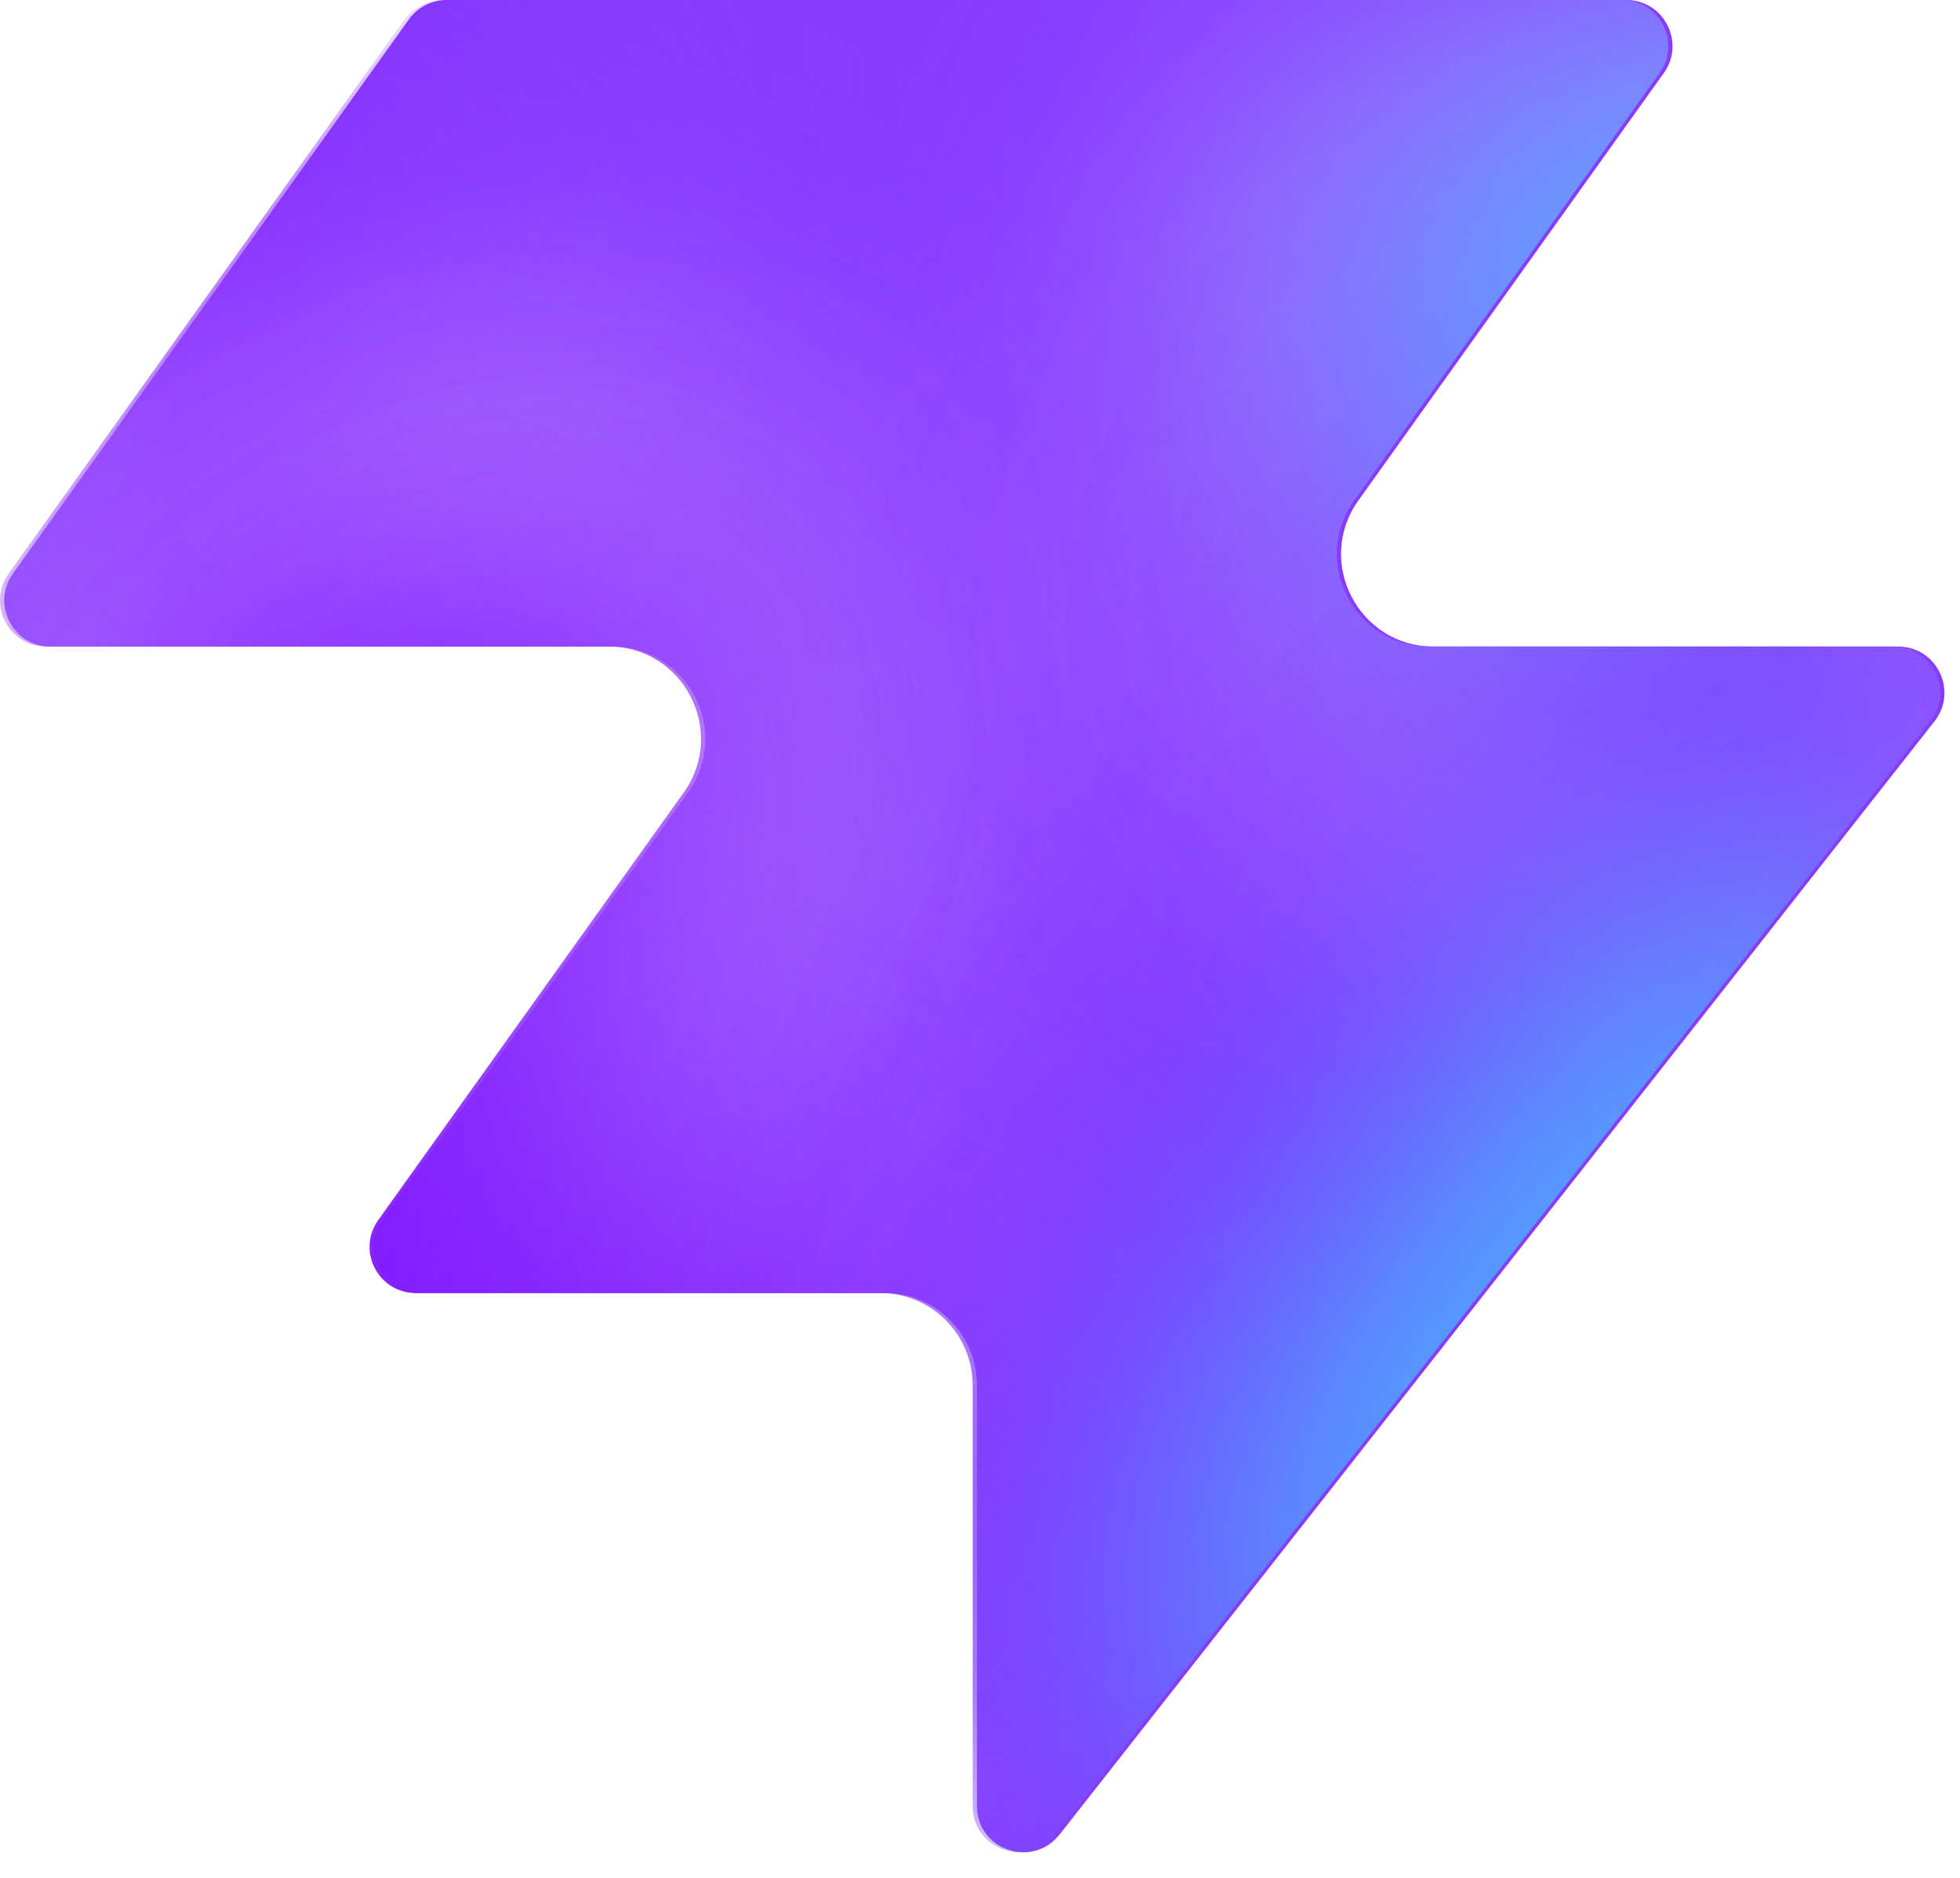
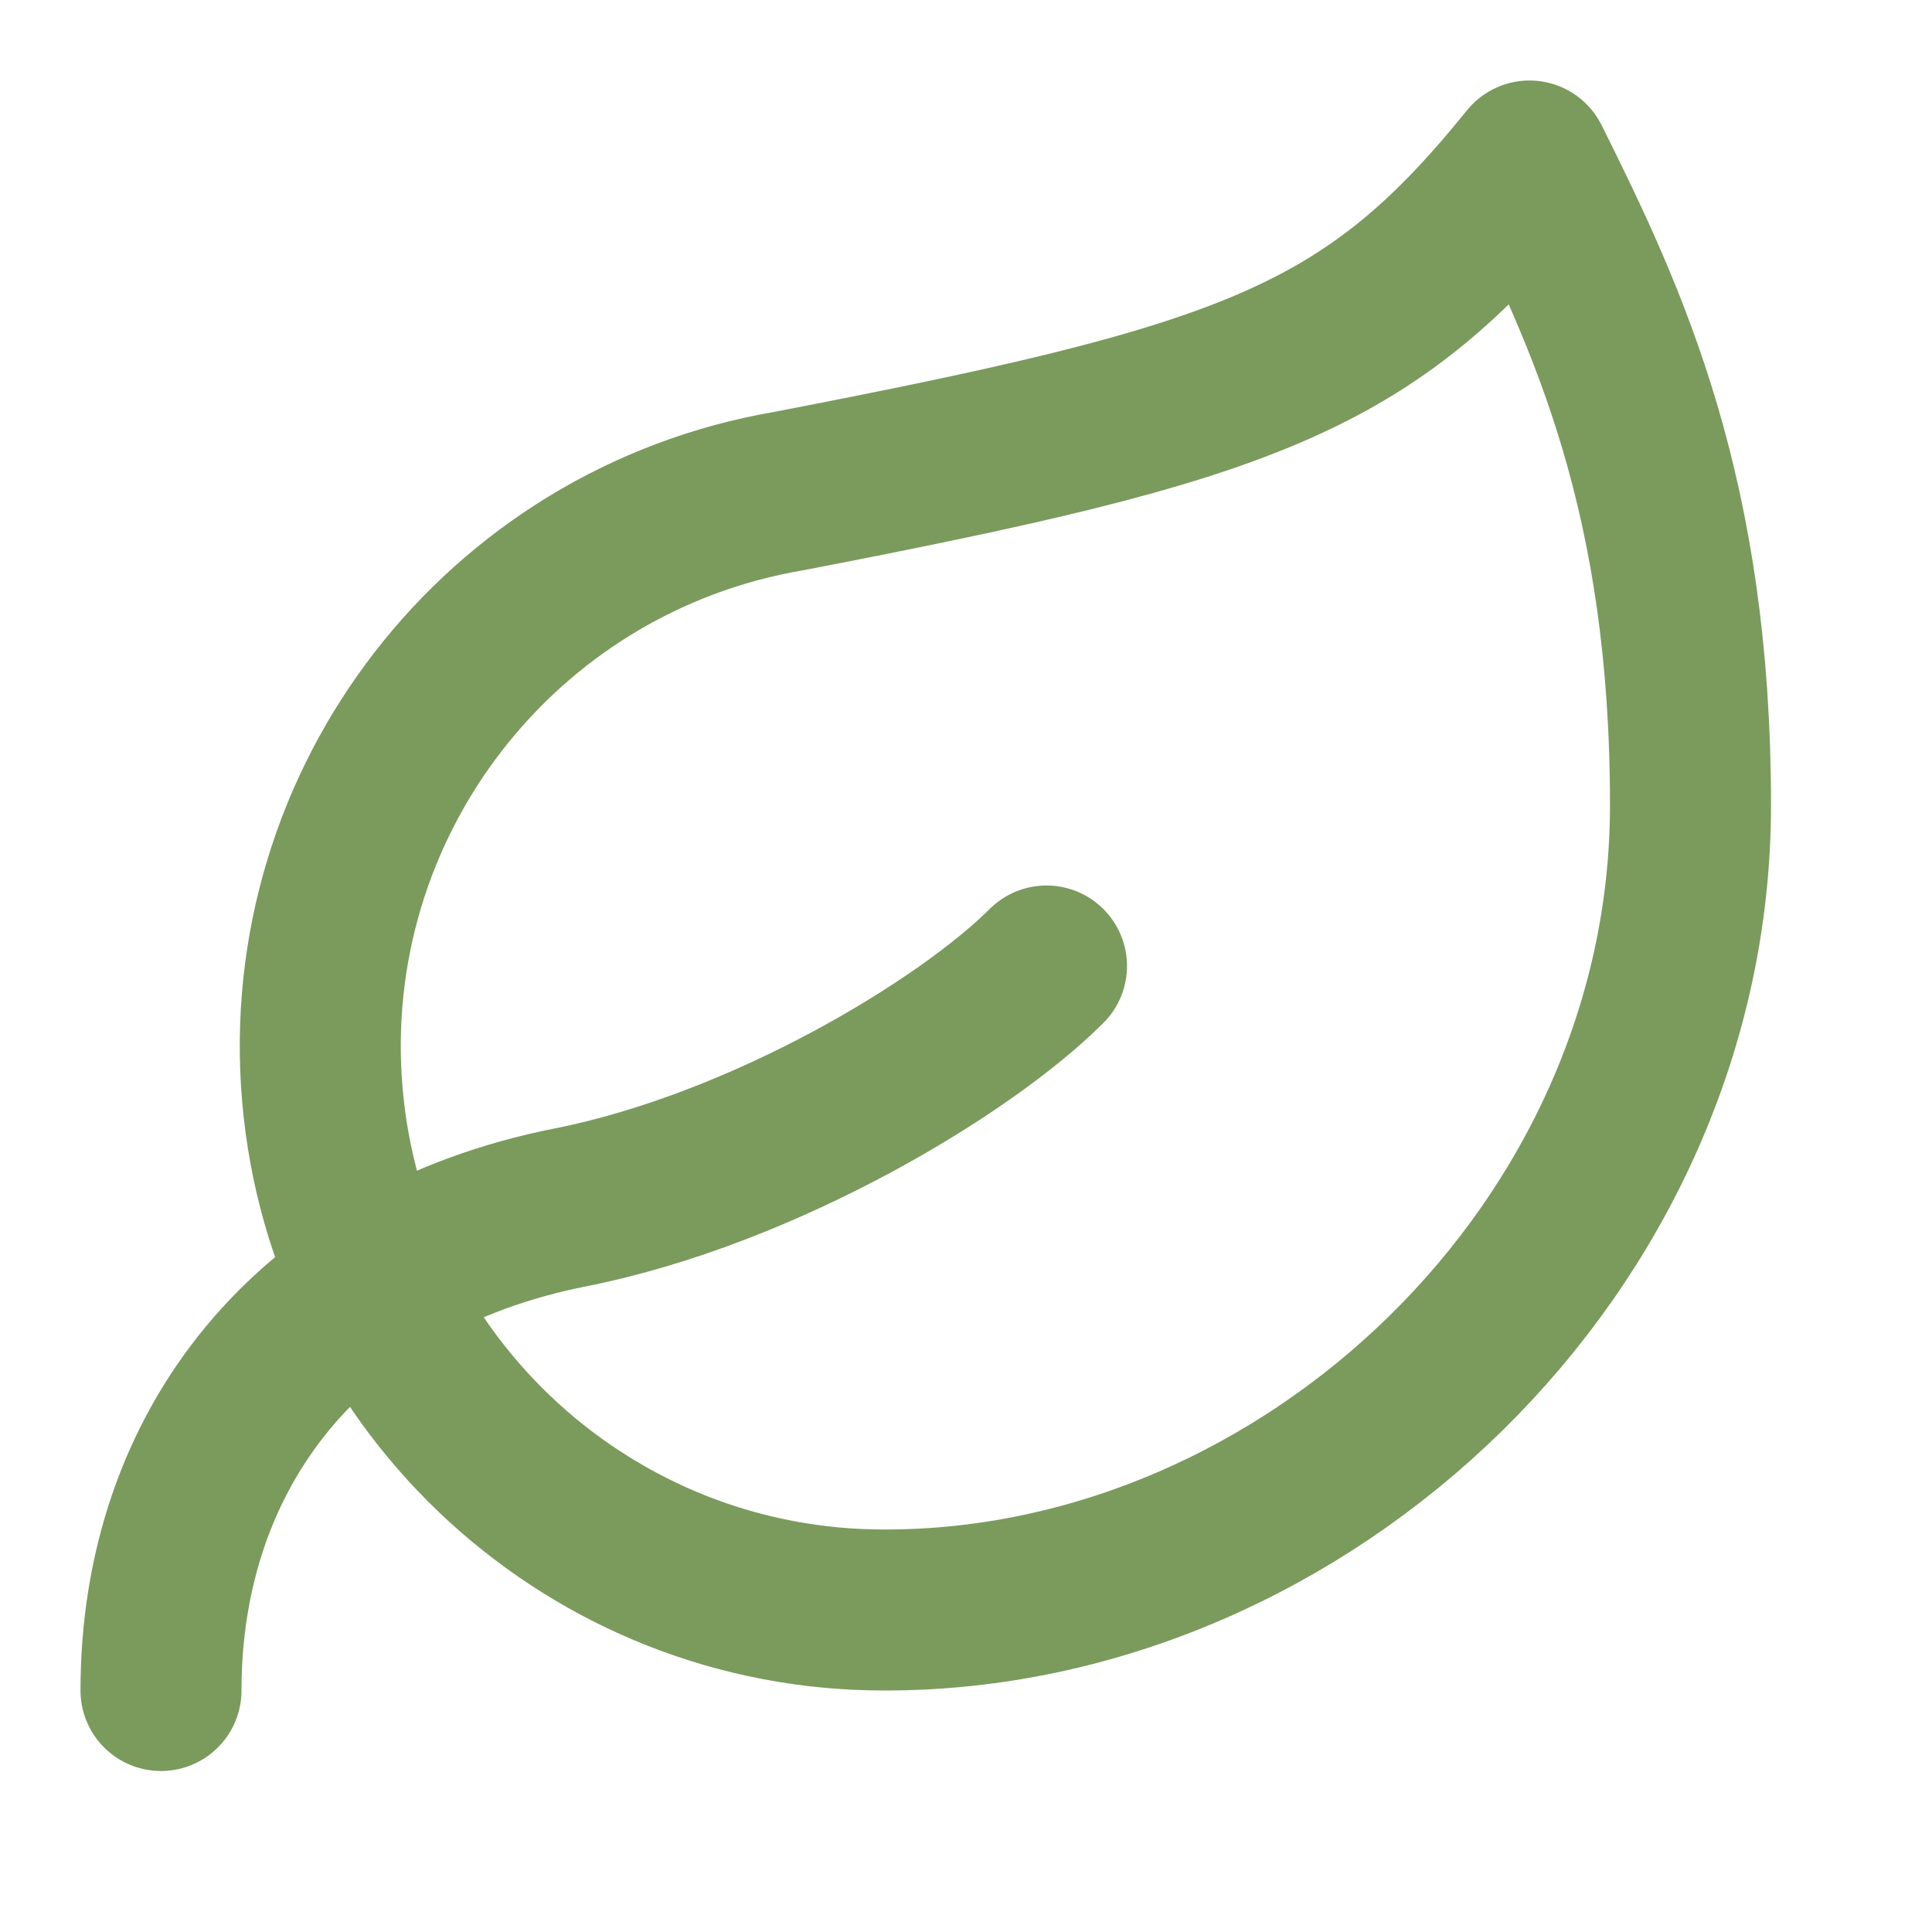
- <svg xmlns="http://www.w3.org/2000/svg" width="48" height="46" fill="none" viewBox="0 0 48 46">
-   <path fill="#863bff" d="M25.946 44.938c-.664.845-2.021.375-2.021-.698V33.937a2.26 2.26 0 0 0-2.262-2.262H10.287c-.92 0-1.456-1.04-.92-1.788l7.48-10.471c1.07-1.497 0-3.578-1.842-3.578H1.237c-.92 0-1.456-1.04-.92-1.788L10.013.474c.214-.297.556-.474.92-.474h28.894c.92 0 1.456 1.04.92 1.788l-7.48 10.471c-1.07 1.498 0 3.579 1.842 3.579h11.377c.943 0 1.473 1.088.89 1.83L25.947 44.94z" style="fill:#863bff;fill:color(display-p3 .525 .23 1);fill-opacity:1" />
-   <mask id="a" width="48" height="46" x="0" y="0" maskUnits="userSpaceOnUse" style="mask-type:alpha">
-     <path fill="#000" d="M25.842 44.938c-.664.844-2.021.375-2.021-.698V33.937a2.26 2.26 0 0 0-2.262-2.262H10.183c-.92 0-1.456-1.04-.92-1.788l7.48-10.471c1.07-1.498 0-3.579-1.842-3.579H1.133c-.92 0-1.456-1.04-.92-1.787L9.91.473c.214-.297.556-.474.92-.474h28.894c.92 0 1.456 1.04.92 1.788l-7.48 10.471c-1.07 1.498 0 3.578 1.842 3.578h11.377c.943 0 1.473 1.088.89 1.832L25.843 44.94z" style="fill:#000;fill-opacity:1" />
-   </mask>
-   <g mask="url(#a)">
-     <g filter="url(#b)">
-       <ellipse cx="5.508" cy="14.704" fill="#ede6ff" rx="5.508" ry="14.704" style="fill:#ede6ff;fill:color(display-p3 .927 .903 1);fill-opacity:1" transform="matrix(.00324 1 1 -.00324 -4.47 31.516)" />
-     </g>
-     <g filter="url(#c)">
-       <ellipse cx="10.399" cy="29.851" fill="#ede6ff" rx="10.399" ry="29.851" style="fill:#ede6ff;fill:color(display-p3 .927 .903 1);fill-opacity:1" transform="matrix(.00324 1 1 -.00324 -39.328 7.883)" />
-     </g>
-     <g filter="url(#d)">
-       <ellipse cx="5.508" cy="30.487" fill="#7e14ff" rx="5.508" ry="30.487" style="fill:#7e14ff;fill:color(display-p3 .492 .077 1);fill-opacity:1" transform="rotate(89.814 -25.913 -14.639)scale(1 -1)" />
-     </g>
-     <g filter="url(#e)">
-       <ellipse cx="5.508" cy="30.599" fill="#7e14ff" rx="5.508" ry="30.599" style="fill:#7e14ff;fill:color(display-p3 .492 .077 1);fill-opacity:1" transform="rotate(89.814 -32.644 -3.334)scale(1 -1)" />
-     </g>
-     <g filter="url(#f)">
-       <ellipse cx="5.508" cy="30.599" fill="#7e14ff" rx="5.508" ry="30.599" style="fill:#7e14ff;fill:color(display-p3 .492 .077 1);fill-opacity:1" transform="matrix(.00324 1 1 -.00324 -34.34 30.47)" />
-     </g>
-     <g filter="url(#g)">
-       <ellipse cx="14.072" cy="22.078" fill="#ede6ff" rx="14.072" ry="22.078" style="fill:#ede6ff;fill:color(display-p3 .927 .903 1);fill-opacity:1" transform="rotate(93.35 24.506 48.493)scale(-1 1)" />
-     </g>
-     <g filter="url(#h)">
-       <ellipse cx="3.47" cy="21.501" fill="#7e14ff" rx="3.47" ry="21.501" style="fill:#7e14ff;fill:color(display-p3 .492 .077 1);fill-opacity:1" transform="rotate(89.009 28.708 47.59)scale(-1 1)" />
-     </g>
-     <g filter="url(#i)">
-       <ellipse cx="3.47" cy="21.501" fill="#7e14ff" rx="3.47" ry="21.501" style="fill:#7e14ff;fill:color(display-p3 .492 .077 1);fill-opacity:1" transform="rotate(89.009 28.708 47.59)scale(-1 1)" />
-     </g>
-     <g filter="url(#j)">
-       <ellipse cx=".387" cy="8.972" fill="#7e14ff" rx="4.407" ry="29.108" style="fill:#7e14ff;fill:color(display-p3 .492 .077 1);fill-opacity:1" transform="rotate(39.51 .387 8.972)" />
-     </g>
-     <g filter="url(#k)">
-       <ellipse cx="47.523" cy="-6.092" fill="#7e14ff" rx="4.407" ry="29.108" style="fill:#7e14ff;fill:color(display-p3 .492 .077 1);fill-opacity:1" transform="rotate(37.892 47.523 -6.092)" />
-     </g>
-     <g filter="url(#l)">
-       <ellipse cx="41.412" cy="6.333" fill="#47bfff" rx="5.971" ry="9.665" style="fill:#47bfff;fill:color(display-p3 .28 .748 1);fill-opacity:1" transform="rotate(37.892 41.412 6.333)" />
-     </g>
-     <g filter="url(#m)">
-       <ellipse cx="-1.879" cy="38.332" fill="#7e14ff" rx="4.407" ry="29.108" style="fill:#7e14ff;fill:color(display-p3 .492 .077 1);fill-opacity:1" transform="rotate(37.892 -1.88 38.332)" />
-     </g>
-     <g filter="url(#n)">
-       <ellipse cx="-1.879" cy="38.332" fill="#7e14ff" rx="4.407" ry="29.108" style="fill:#7e14ff;fill:color(display-p3 .492 .077 1);fill-opacity:1" transform="rotate(37.892 -1.88 38.332)" />
-     </g>
-     <g filter="url(#o)">
-       <ellipse cx="35.651" cy="29.907" fill="#7e14ff" rx="4.407" ry="29.108" style="fill:#7e14ff;fill:color(display-p3 .492 .077 1);fill-opacity:1" transform="rotate(37.892 35.651 29.907)" />
-     </g>
-     <g filter="url(#p)">
-       <ellipse cx="38.418" cy="32.4" fill="#47bfff" rx="5.971" ry="15.297" style="fill:#47bfff;fill:color(display-p3 .28 .748 1);fill-opacity:1" transform="rotate(37.892 38.418 32.4)" />
-     </g>
-   </g>
-   <defs>
-     <filter id="b" width="60.045" height="41.654" x="-19.77" y="16.149" color-interpolation-filters="sRGB" filterUnits="userSpaceOnUse">
-       <feFlood flood-opacity="0" result="BackgroundImageFix" />
-       <feBlend in="SourceGraphic" in2="BackgroundImageFix" result="shape" />
-       <feGaussianBlur result="effect1_foregroundBlur_2002_17158" stdDeviation="7.659" />
-     </filter>
-     <filter id="c" width="90.34" height="51.437" x="-54.613" y="-7.533" color-interpolation-filters="sRGB" filterUnits="userSpaceOnUse">
-       <feFlood flood-opacity="0" result="BackgroundImageFix" />
-       <feBlend in="SourceGraphic" in2="BackgroundImageFix" result="shape" />
-       <feGaussianBlur result="effect1_foregroundBlur_2002_17158" stdDeviation="7.659" />
-     </filter>
-     <filter id="d" width="79.355" height="29.4" x="-49.64" y="2.03" color-interpolation-filters="sRGB" filterUnits="userSpaceOnUse">
-       <feFlood flood-opacity="0" result="BackgroundImageFix" />
-       <feBlend in="SourceGraphic" in2="BackgroundImageFix" result="shape" />
-       <feGaussianBlur result="effect1_foregroundBlur_2002_17158" stdDeviation="4.596" />
-     </filter>
-     <filter id="e" width="79.579" height="29.4" x="-45.045" y="20.029" color-interpolation-filters="sRGB" filterUnits="userSpaceOnUse">
-       <feFlood flood-opacity="0" result="BackgroundImageFix" />
-       <feBlend in="SourceGraphic" in2="BackgroundImageFix" result="shape" />
-       <feGaussianBlur result="effect1_foregroundBlur_2002_17158" stdDeviation="4.596" />
-     </filter>
-     <filter id="f" width="79.579" height="29.4" x="-43.513" y="21.178" color-interpolation-filters="sRGB" filterUnits="userSpaceOnUse">
-       <feFlood flood-opacity="0" result="BackgroundImageFix" />
-       <feBlend in="SourceGraphic" in2="BackgroundImageFix" result="shape" />
-       <feGaussianBlur result="effect1_foregroundBlur_2002_17158" stdDeviation="4.596" />
-     </filter>
-     <filter id="g" width="74.749" height="58.852" x="15.756" y="-17.901" color-interpolation-filters="sRGB" filterUnits="userSpaceOnUse">
-       <feFlood flood-opacity="0" result="BackgroundImageFix" />
-       <feBlend in="SourceGraphic" in2="BackgroundImageFix" result="shape" />
-       <feGaussianBlur result="effect1_foregroundBlur_2002_17158" stdDeviation="7.659" />
-     </filter>
-     <filter id="h" width="61.377" height="25.362" x="23.548" y="2.284" color-interpolation-filters="sRGB" filterUnits="userSpaceOnUse">
-       <feFlood flood-opacity="0" result="BackgroundImageFix" />
-       <feBlend in="SourceGraphic" in2="BackgroundImageFix" result="shape" />
-       <feGaussianBlur result="effect1_foregroundBlur_2002_17158" stdDeviation="4.596" />
-     </filter>
-     <filter id="i" width="61.377" height="25.362" x="23.548" y="2.284" color-interpolation-filters="sRGB" filterUnits="userSpaceOnUse">
-       <feFlood flood-opacity="0" result="BackgroundImageFix" />
-       <feBlend in="SourceGraphic" in2="BackgroundImageFix" result="shape" />
-       <feGaussianBlur result="effect1_foregroundBlur_2002_17158" stdDeviation="4.596" />
-     </filter>
-     <filter id="j" width="56.045" height="63.649" x="-27.636" y="-22.853" color-interpolation-filters="sRGB" filterUnits="userSpaceOnUse">
-       <feFlood flood-opacity="0" result="BackgroundImageFix" />
-       <feBlend in="SourceGraphic" in2="BackgroundImageFix" result="shape" />
-       <feGaussianBlur result="effect1_foregroundBlur_2002_17158" stdDeviation="4.596" />
-     </filter>
-     <filter id="k" width="54.814" height="64.646" x="20.116" y="-38.415" color-interpolation-filters="sRGB" filterUnits="userSpaceOnUse">
-       <feFlood flood-opacity="0" result="BackgroundImageFix" />
-       <feBlend in="SourceGraphic" in2="BackgroundImageFix" result="shape" />
-       <feGaussianBlur result="effect1_foregroundBlur_2002_17158" stdDeviation="4.596" />
-     </filter>
-     <filter id="l" width="33.541" height="35.313" x="24.641" y="-11.323" color-interpolation-filters="sRGB" filterUnits="userSpaceOnUse">
-       <feFlood flood-opacity="0" result="BackgroundImageFix" />
-       <feBlend in="SourceGraphic" in2="BackgroundImageFix" result="shape" />
-       <feGaussianBlur result="effect1_foregroundBlur_2002_17158" stdDeviation="4.596" />
-     </filter>
-     <filter id="m" width="54.814" height="64.646" x="-29.286" y="6.009" color-interpolation-filters="sRGB" filterUnits="userSpaceOnUse">
-       <feFlood flood-opacity="0" result="BackgroundImageFix" />
-       <feBlend in="SourceGraphic" in2="BackgroundImageFix" result="shape" />
-       <feGaussianBlur result="effect1_foregroundBlur_2002_17158" stdDeviation="4.596" />
-     </filter>
-     <filter id="n" width="54.814" height="64.646" x="-29.286" y="6.009" color-interpolation-filters="sRGB" filterUnits="userSpaceOnUse">
-       <feFlood flood-opacity="0" result="BackgroundImageFix" />
-       <feBlend in="SourceGraphic" in2="BackgroundImageFix" result="shape" />
-       <feGaussianBlur result="effect1_foregroundBlur_2002_17158" stdDeviation="4.596" />
-     </filter>
-     <filter id="o" width="54.814" height="64.646" x="8.244" y="-2.416" color-interpolation-filters="sRGB" filterUnits="userSpaceOnUse">
-       <feFlood flood-opacity="0" result="BackgroundImageFix" />
-       <feBlend in="SourceGraphic" in2="BackgroundImageFix" result="shape" />
-       <feGaussianBlur result="effect1_foregroundBlur_2002_17158" stdDeviation="4.596" />
-     </filter>
-     <filter id="p" width="39.409" height="43.623" x="18.713" y="10.588" color-interpolation-filters="sRGB" filterUnits="userSpaceOnUse">
-       <feFlood flood-opacity="0" result="BackgroundImageFix" />
-       <feBlend in="SourceGraphic" in2="BackgroundImageFix" result="shape" />
-       <feGaussianBlur result="effect1_foregroundBlur_2002_17158" stdDeviation="4.596" />
-     </filter>
-   </defs>
+ <svg xmlns="http://www.w3.org/2000/svg" width="24" height="24" viewBox="0 0 24 24" fill="none" stroke="#7A9B5C" stroke-width="2" stroke-linecap="round" stroke-linejoin="round">
+   <path d="M11 20A7 7 0 0 1 9.8 6.1C15.5 5 17 4.48 19 2c1 2 2 4.18 2 8 0 5.5-4.78 10-10 10Z" />
+   <path d="M2 21c0-3 1.85-5.36 5.08-6C9.5 14.52 12 13 13 12" />
</svg>
